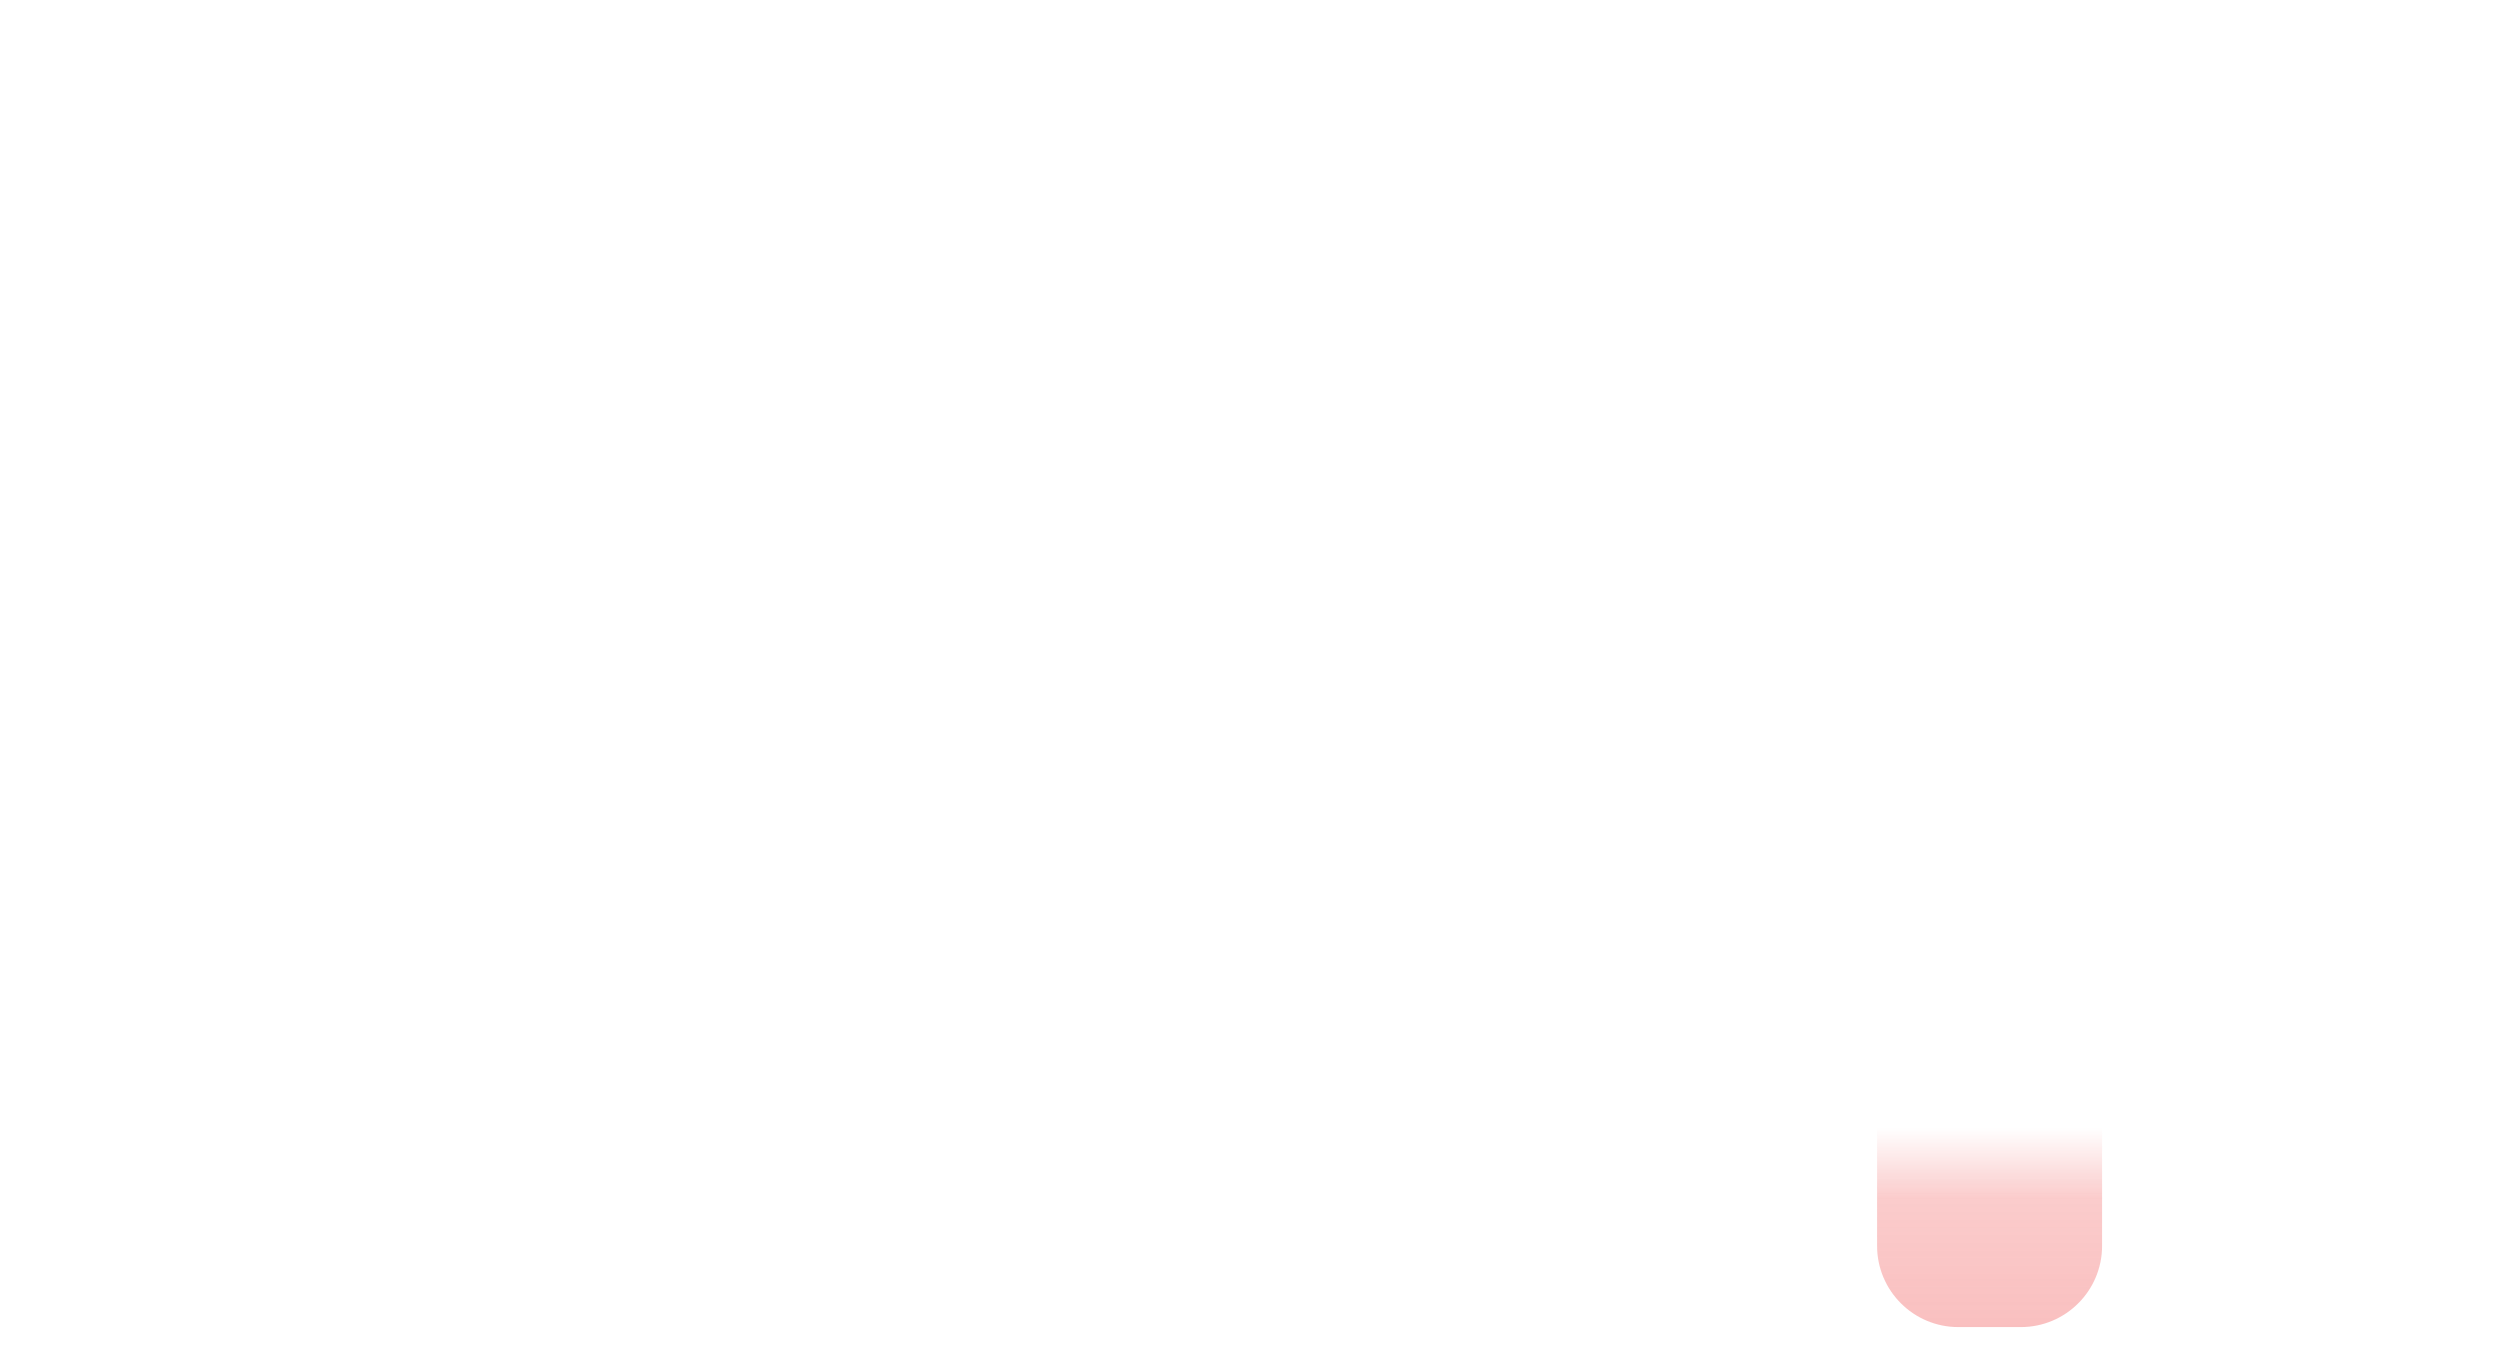
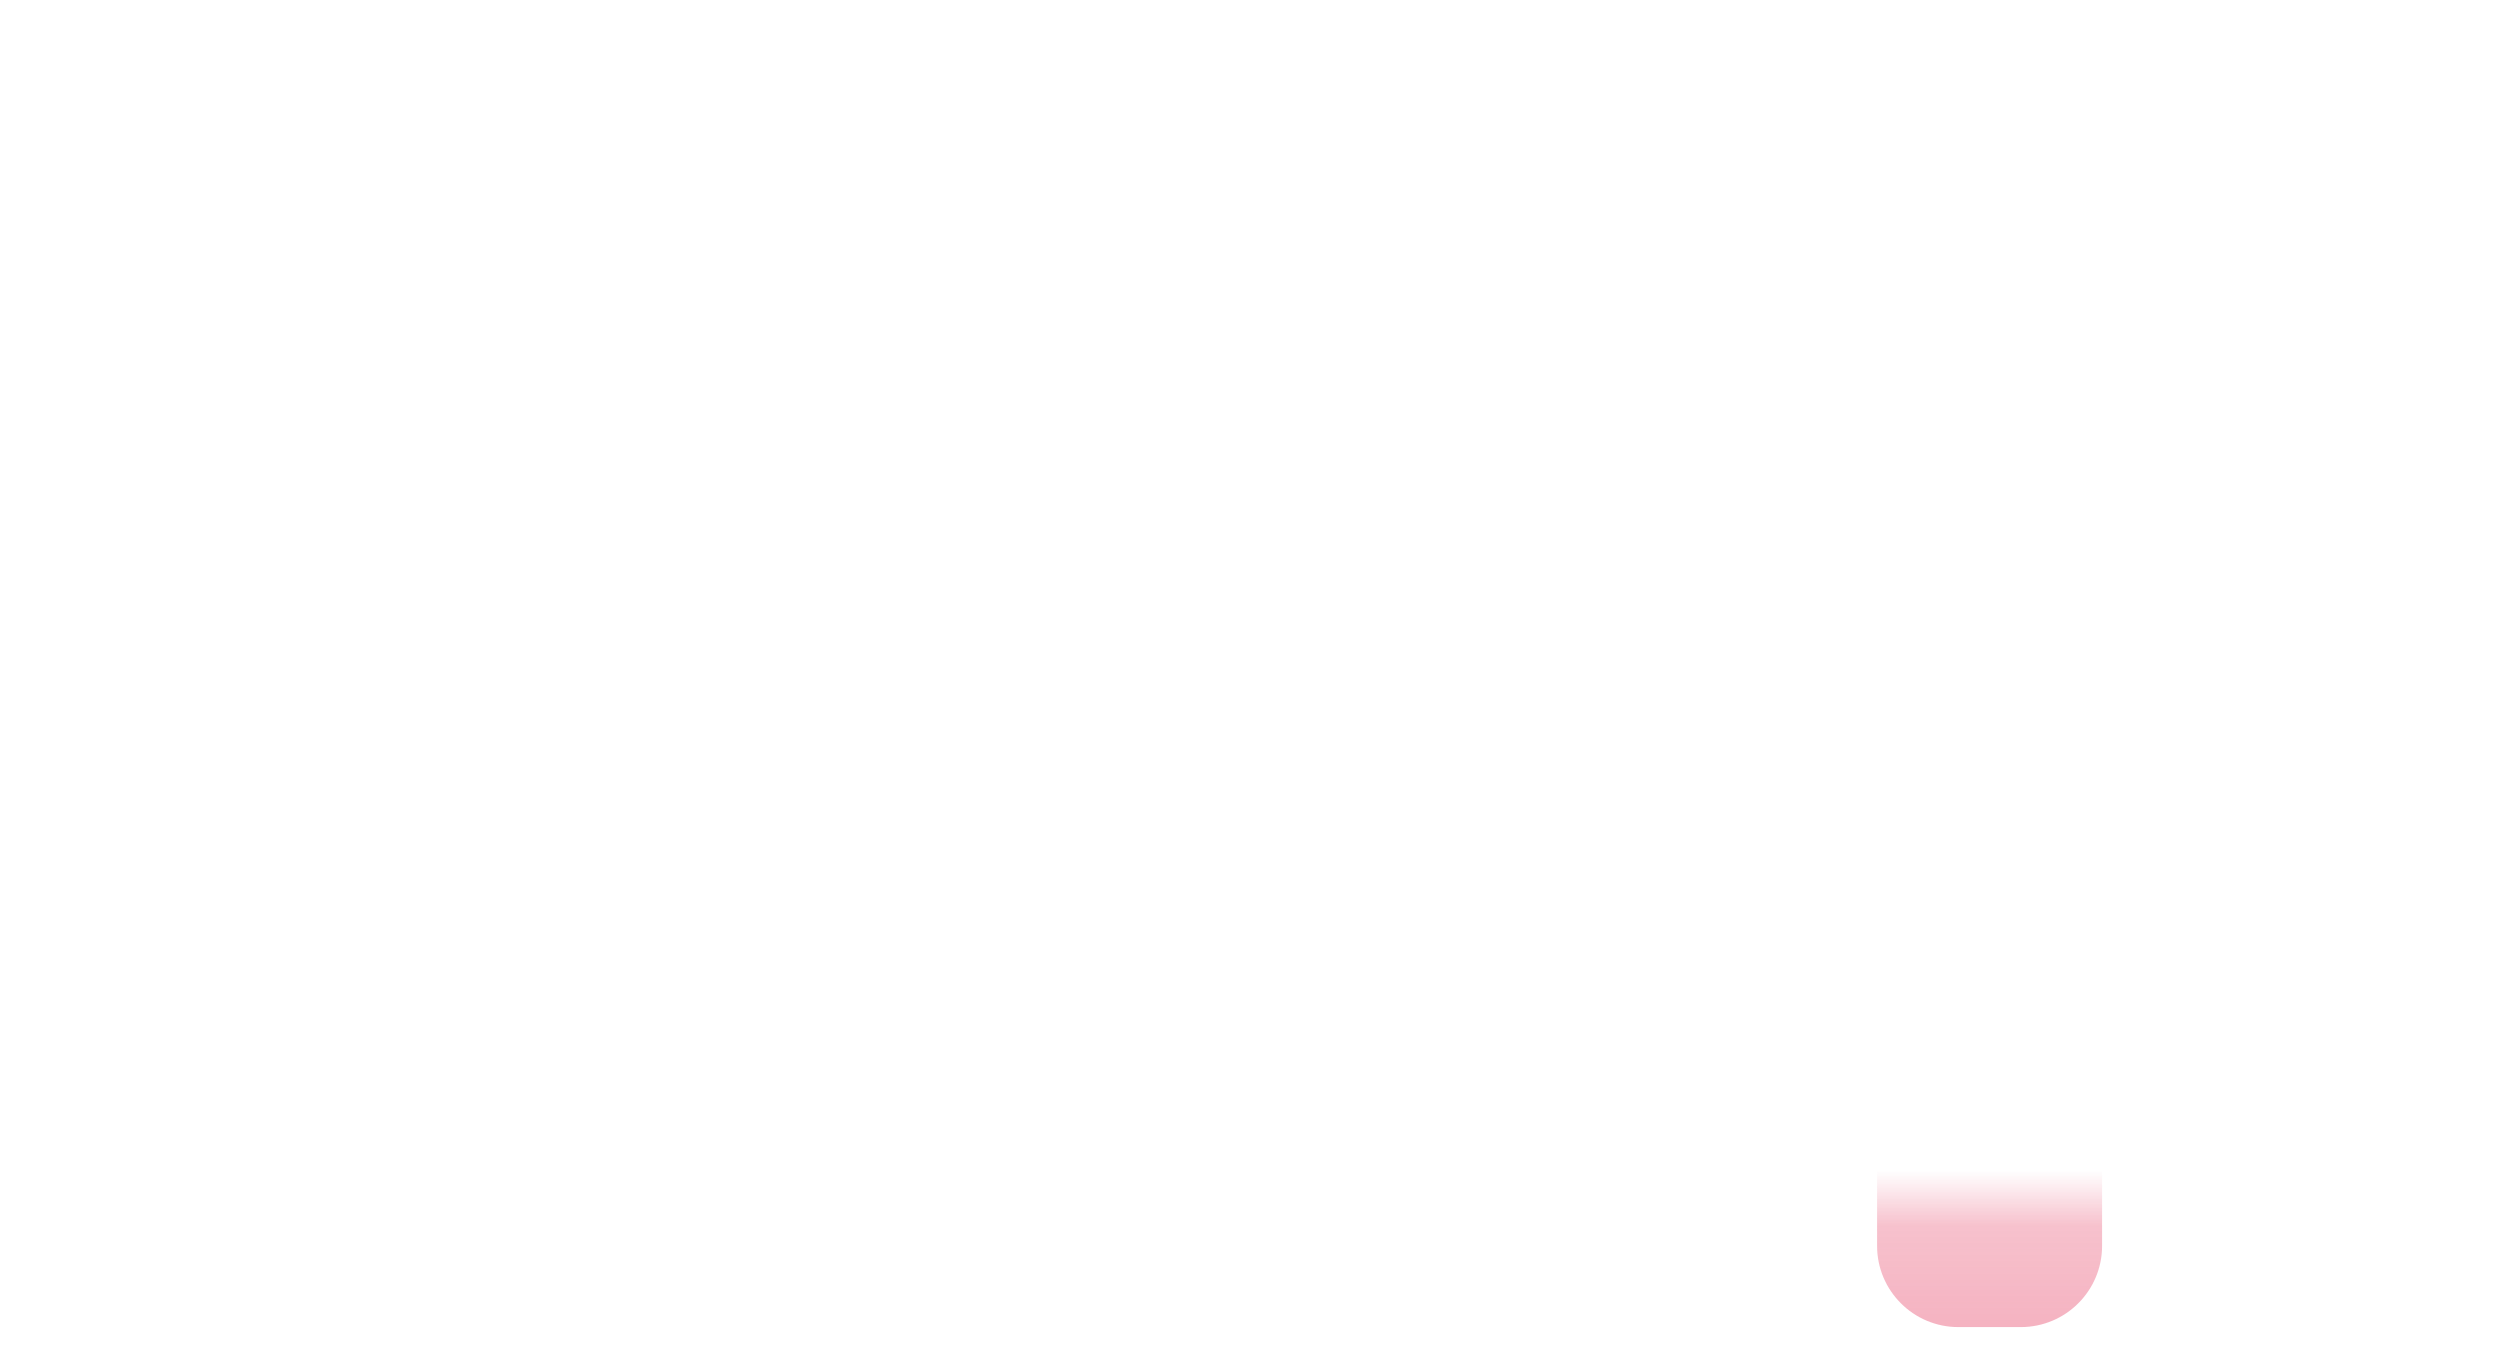
<svg xmlns="http://www.w3.org/2000/svg" viewBox="0 62 1200 658" width="1200" height="658">
  <defs>
    <clipPath id="sp_bwwp">
      <rect x="901" y="541" width="108" height="158" rx="39" />
    </clipPath>
    <style>@keyframes welle{from{transform:translateX(0)}to{transform:translateX(-16px)}}</style>
-     <linearGradient id="gu_bwwp5" x1="0" y1="603.0" x2="0" y2="700" gradientUnits="userSpaceOnUse">
-       <stop offset="0" stop-color="#ef4444" stop-opacity="0" />
-       <stop offset="0.35" stop-color="#ef4444" stop-opacity="0.8" />
-       <stop offset="1" stop-color="#ef4444" stop-opacity="1" />
+     <linearGradient id="g_bwwp_unten5" x1="0" y1="623.8" x2="0" y2="700" gradientUnits="userSpaceOnUse">
+       <stop offset="0" stop-color="#e11d48" stop-opacity="0" />
+       <stop offset="0.35" stop-color="#e11d48" stop-opacity="0.8" />
+       <stop offset="1" stop-color="#e11d48" stop-opacity="1" />
    </linearGradient>
  </defs>
  <g clip-path="url(#sp_bwwp)">
-     <rect x="900" y="603.0" width="110" height="97.0" fill="url(#gu_bwwp5)" opacity="0.34" />
+     <rect x="900" y="623.8" width="110" height="76.2" fill="url(#g_bwwp_unten5)" opacity="0.34" />
  </g>
</svg>
